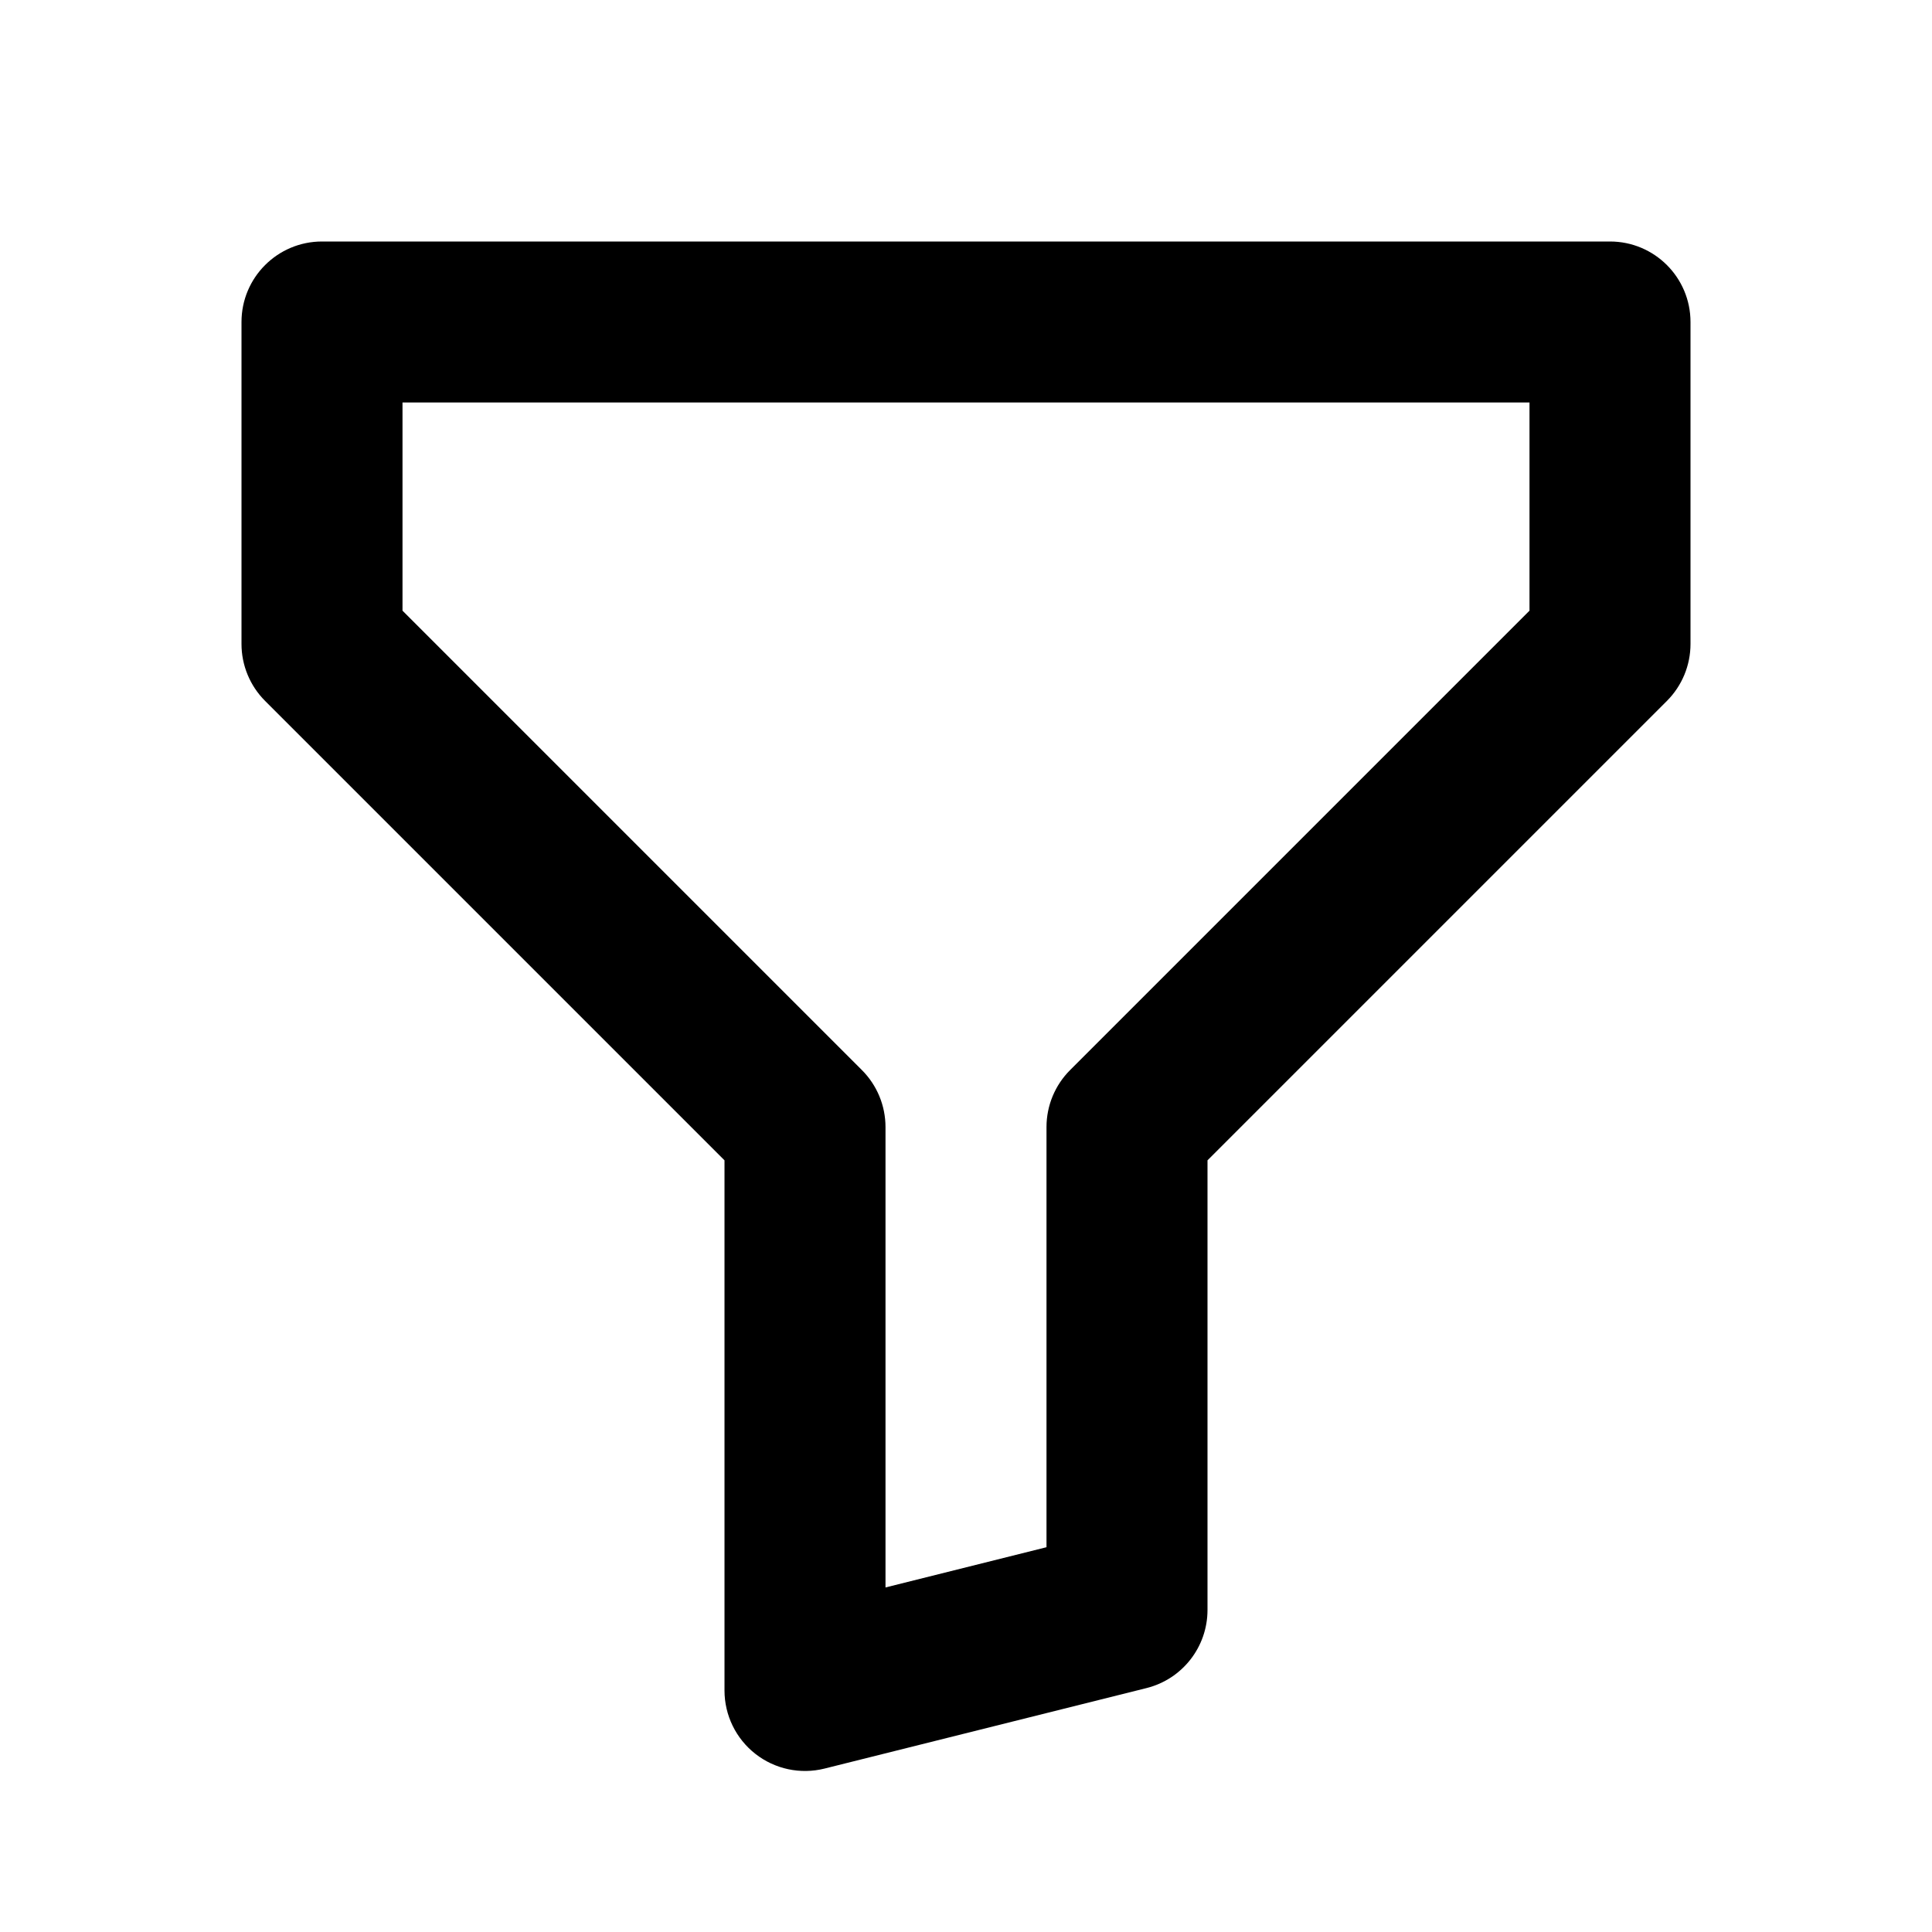
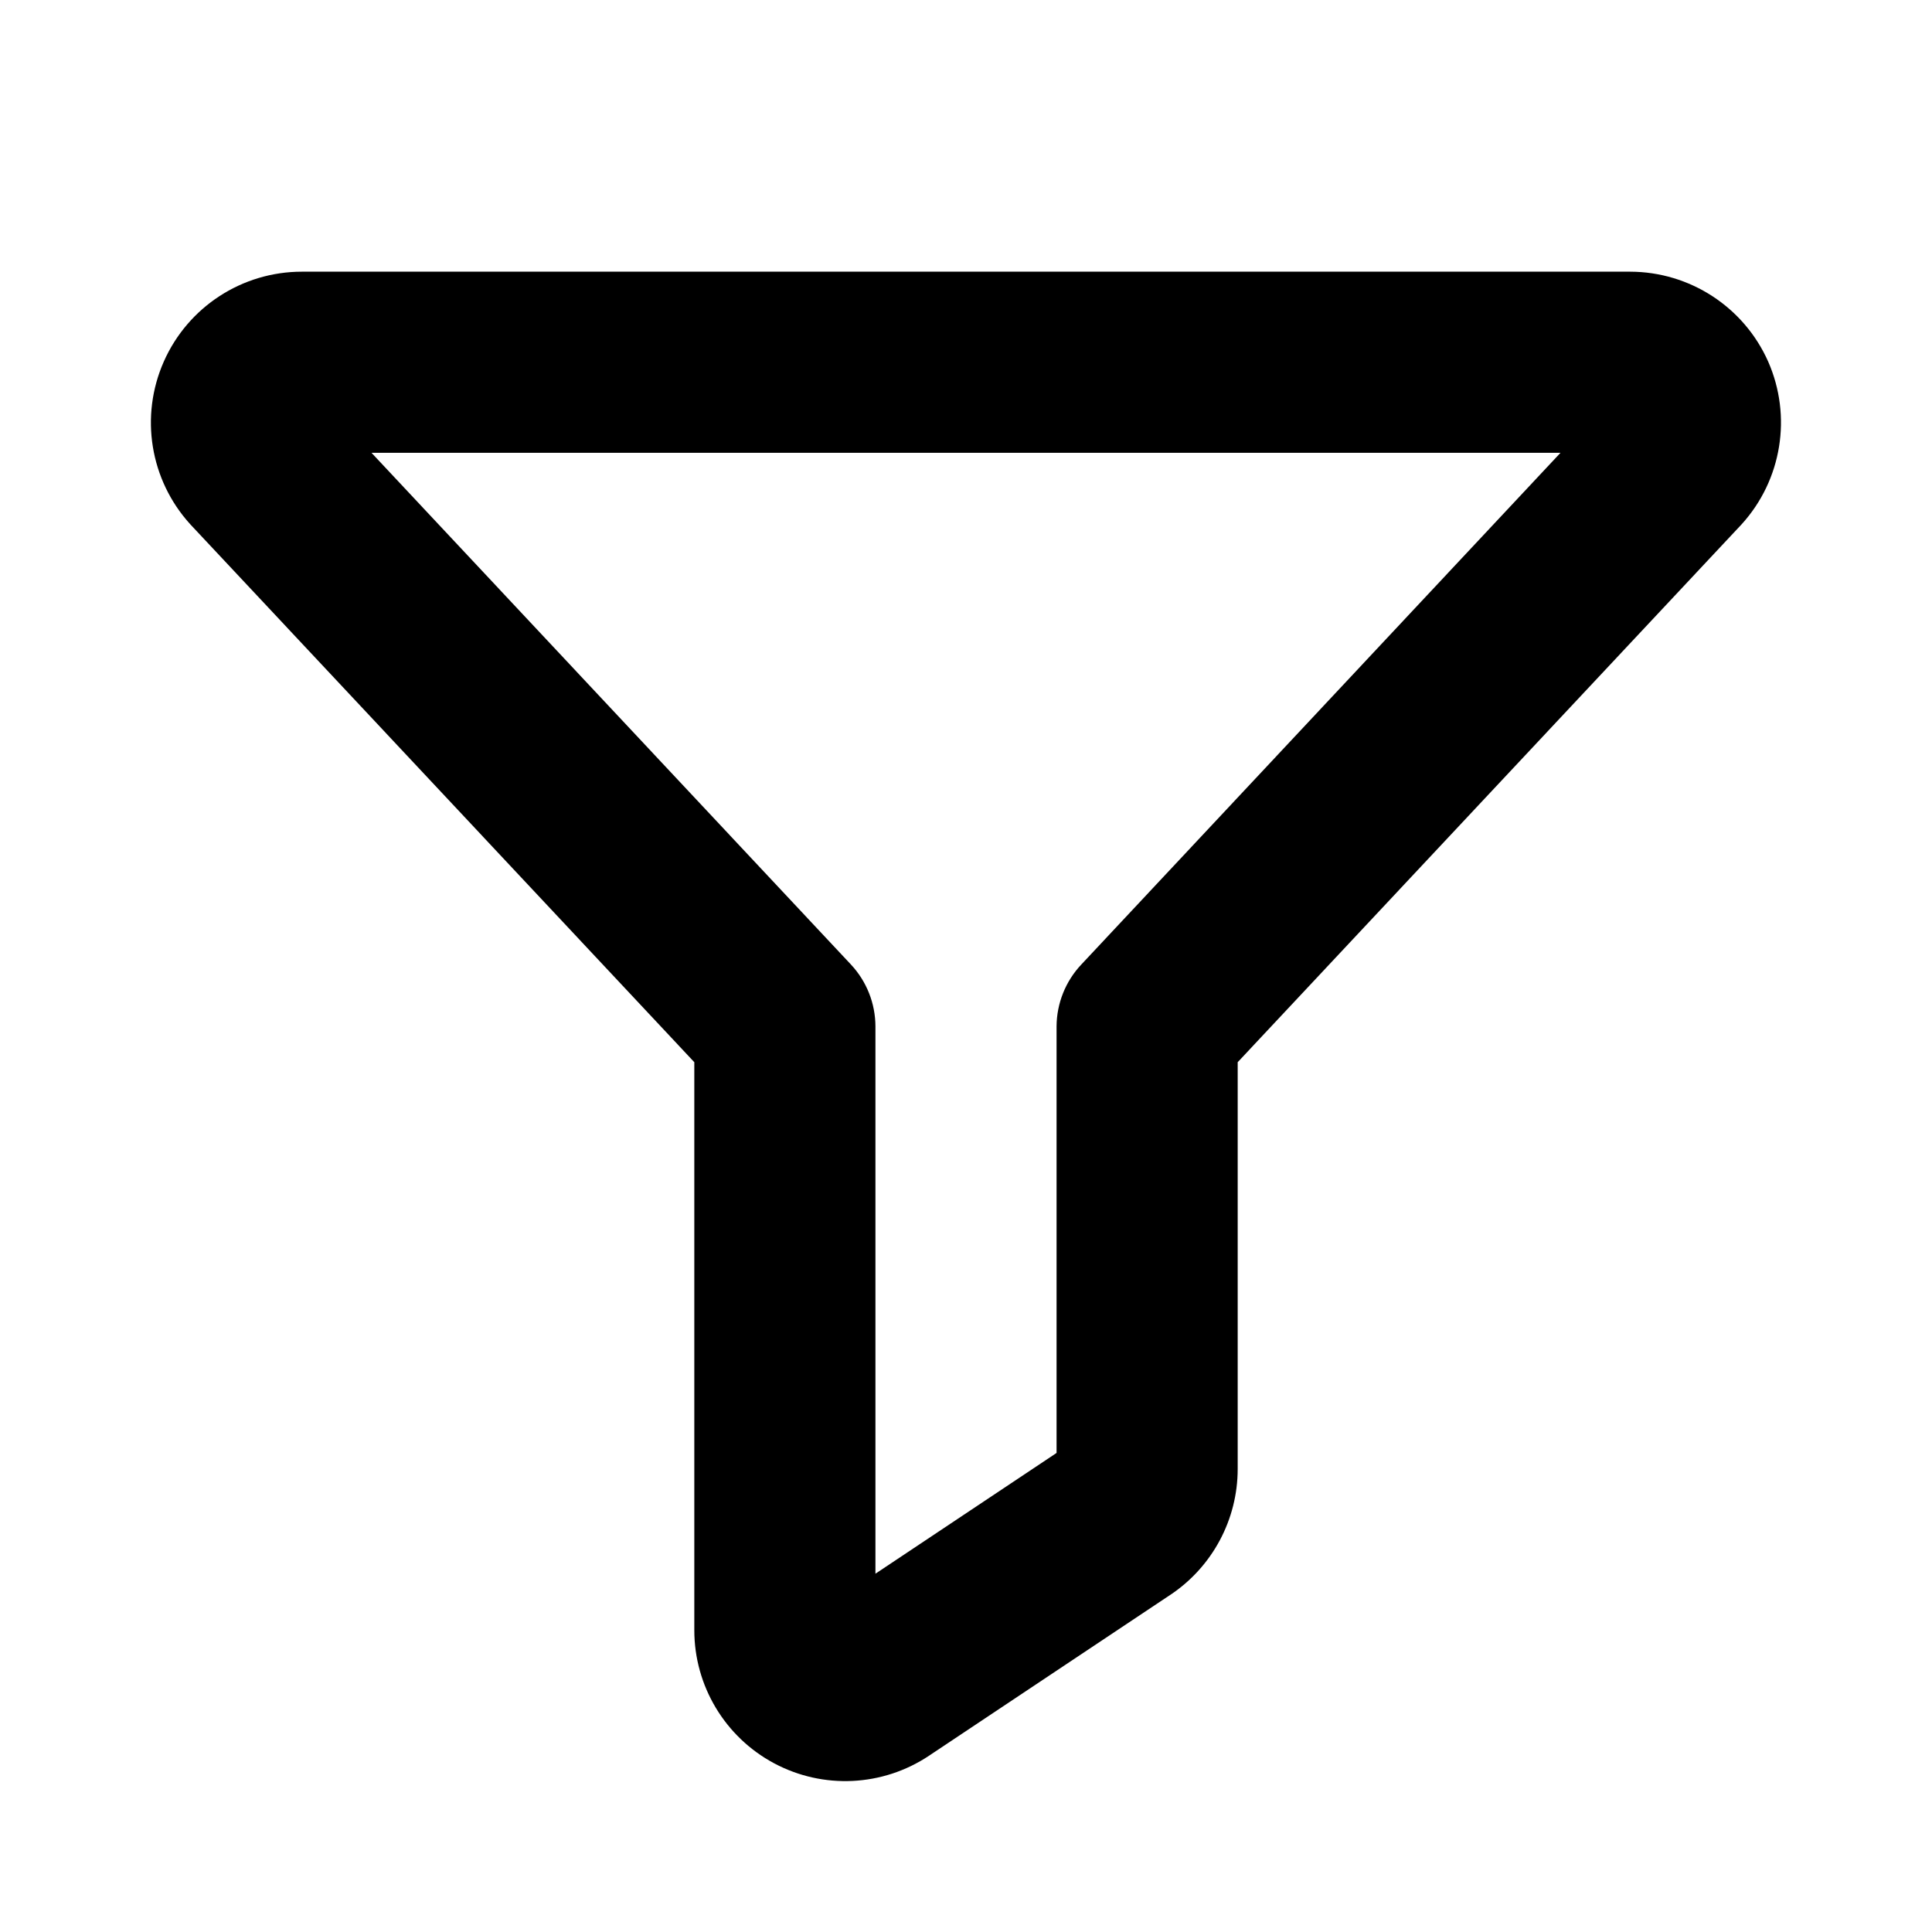
<svg xmlns="http://www.w3.org/2000/svg" fill="none" viewBox="0 0 24 24">
-   <path fill="#000" fill-rule="evenodd" d="M3 4a1 1 0 0 1 1-1h16a1 1 0 0 1 1 1v4a1 1 0 0 1-.293.707L15 14.414V20a1 1 0 0 1-.758.97l-4 1A1 1 0 0 1 9 21v-6.586L3.293 8.707A1 1 0 0 1 3 8V4Zm2 1v2.586l5.707 5.707A1 1 0 0 1 11 14v5.72l2-.5V14a1 1 0 0 1 .293-.707L19 7.586V5H5Z" clip-rule="evenodd" />
+   <path fill="#000" d="M21.965 4.492a1.88 1.88 0 0 0-1.715-1.117H3.75a1.875 1.875 0 0 0-1.388 3.136l.012.013 6.251 6.671v7.055a1.875 1.875 0 0 0 2.916 1.56l3-2a1.88 1.88 0 0 0 .834-1.561v-5.054l6.25-6.671.012-.013a1.88 1.88 0 0 0 .328-2.019Zm-8.532 7.489a1.13 1.13 0 0 0-.308.769v5.299l-2.25 1.5V12.75a1.13 1.13 0 0 0-.305-.769L4.615 5.625h14.77Z" />
</svg>
